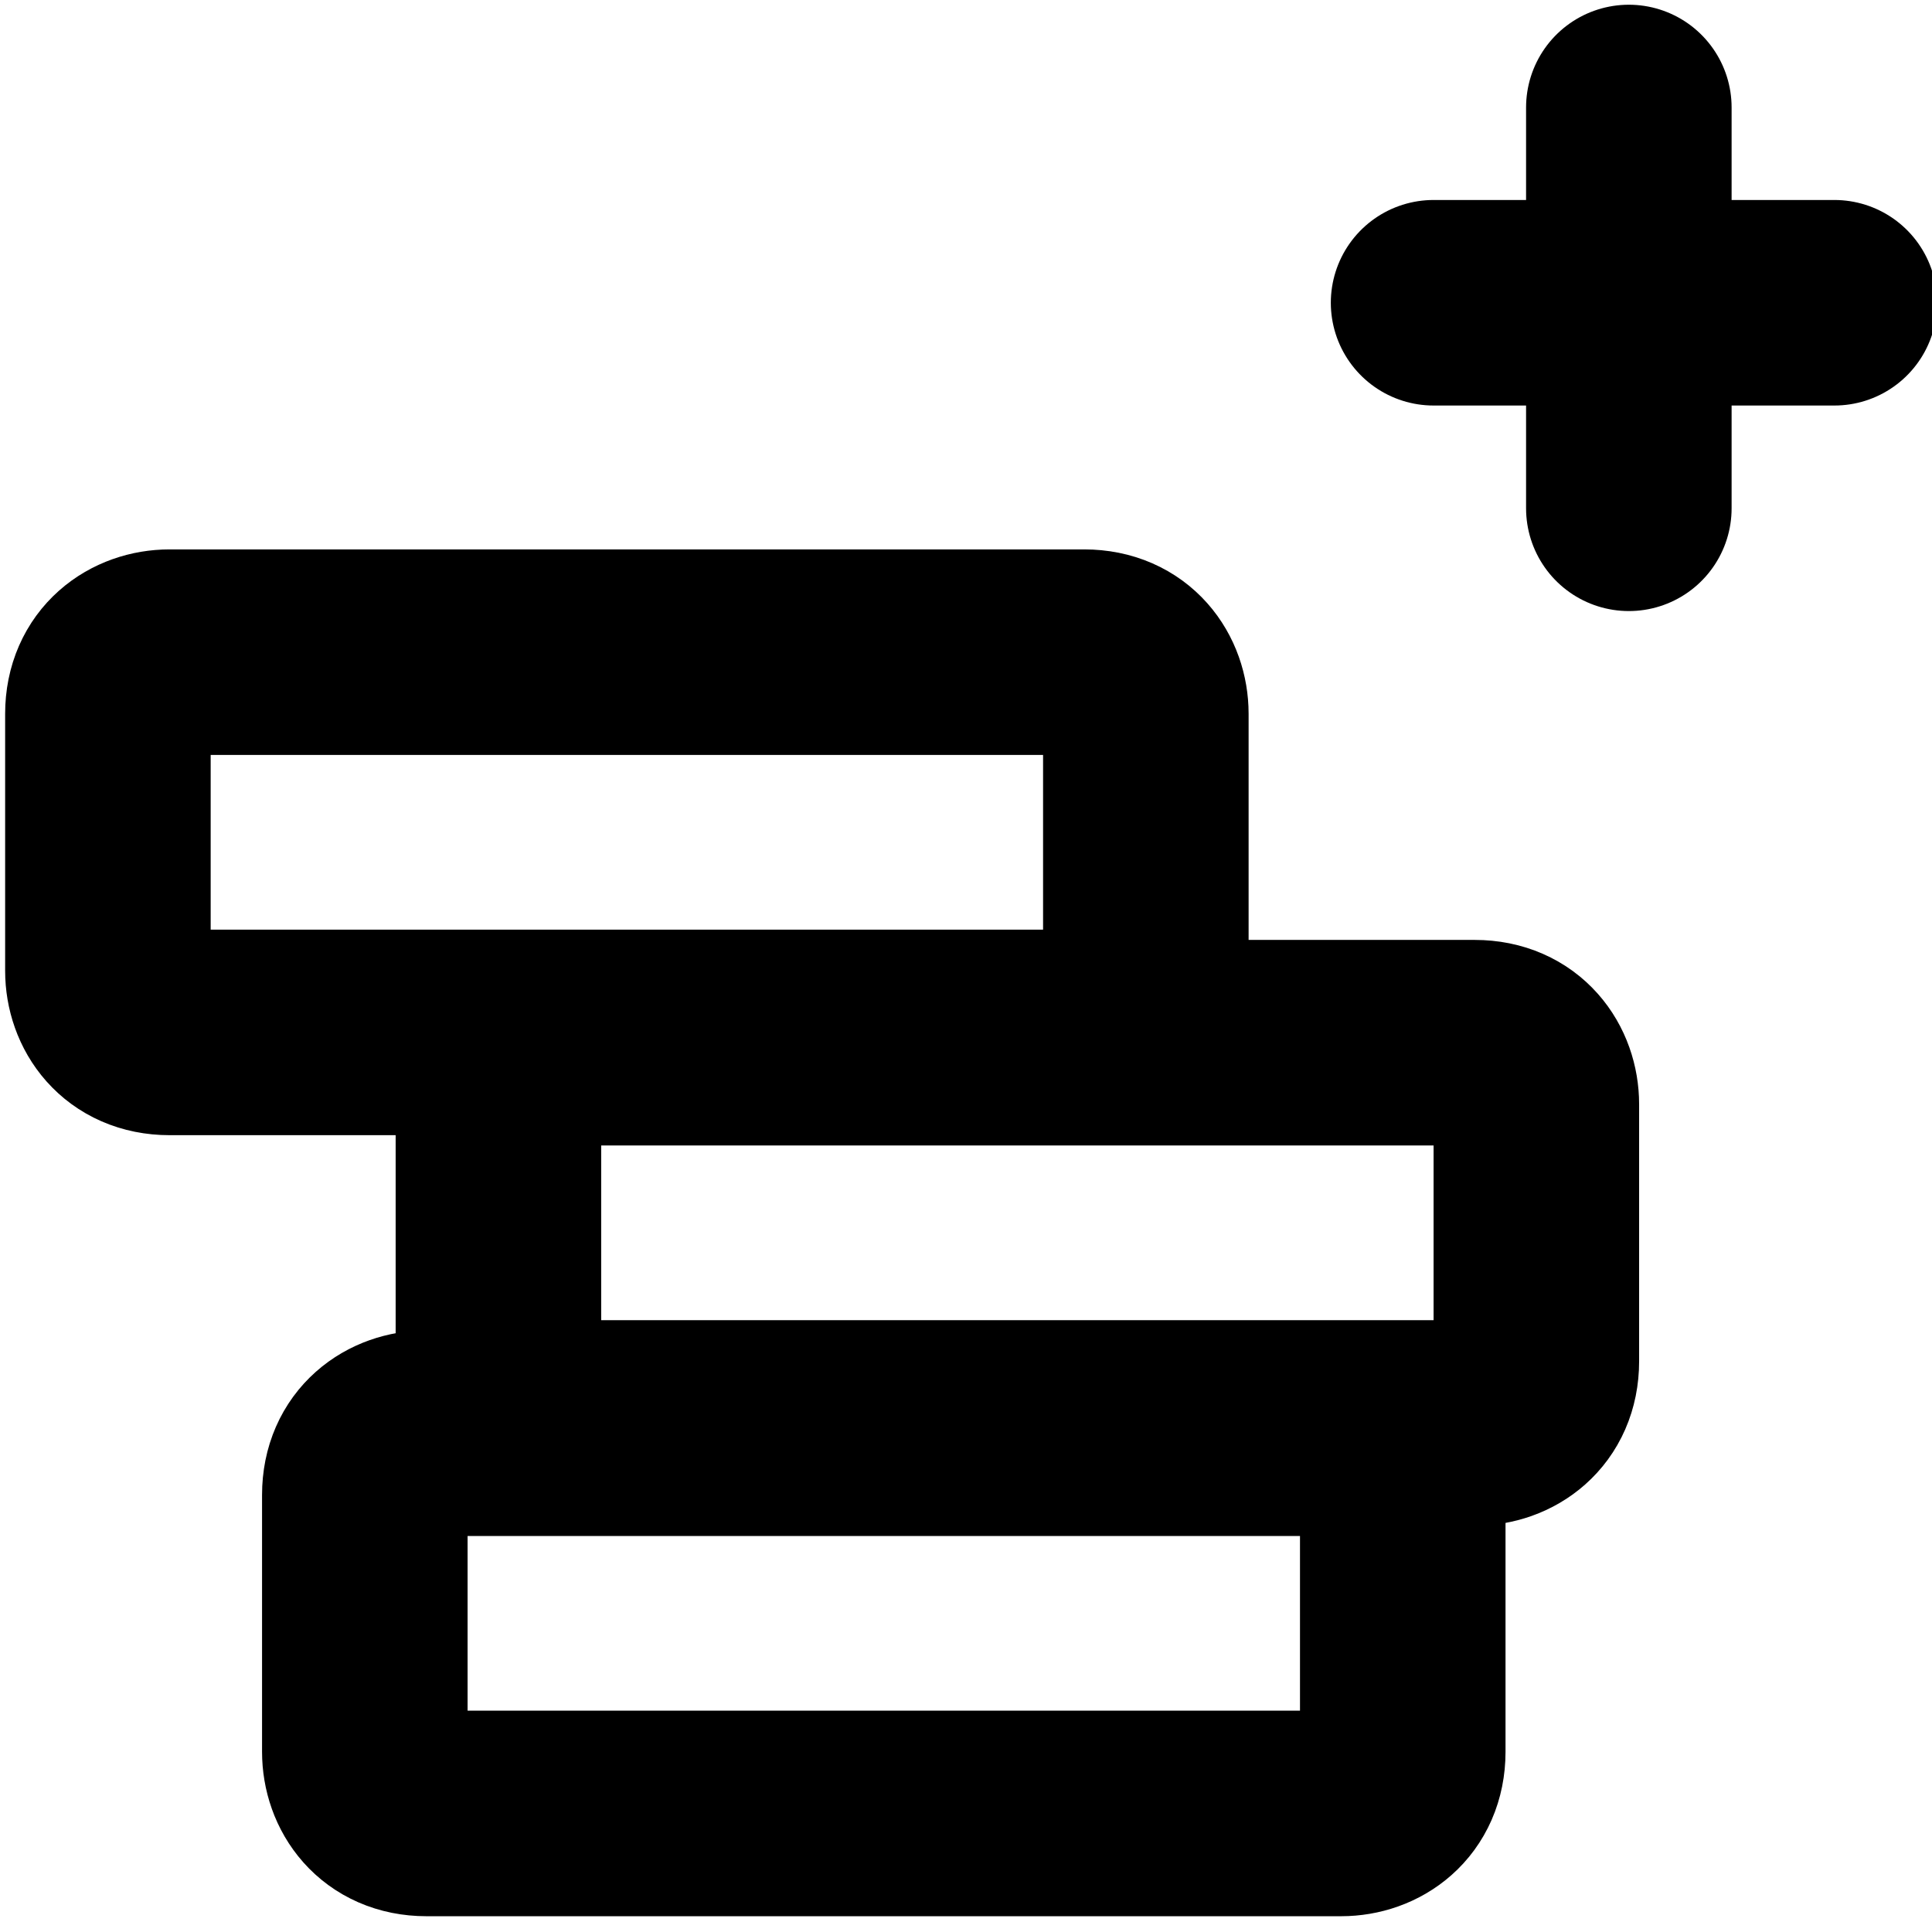
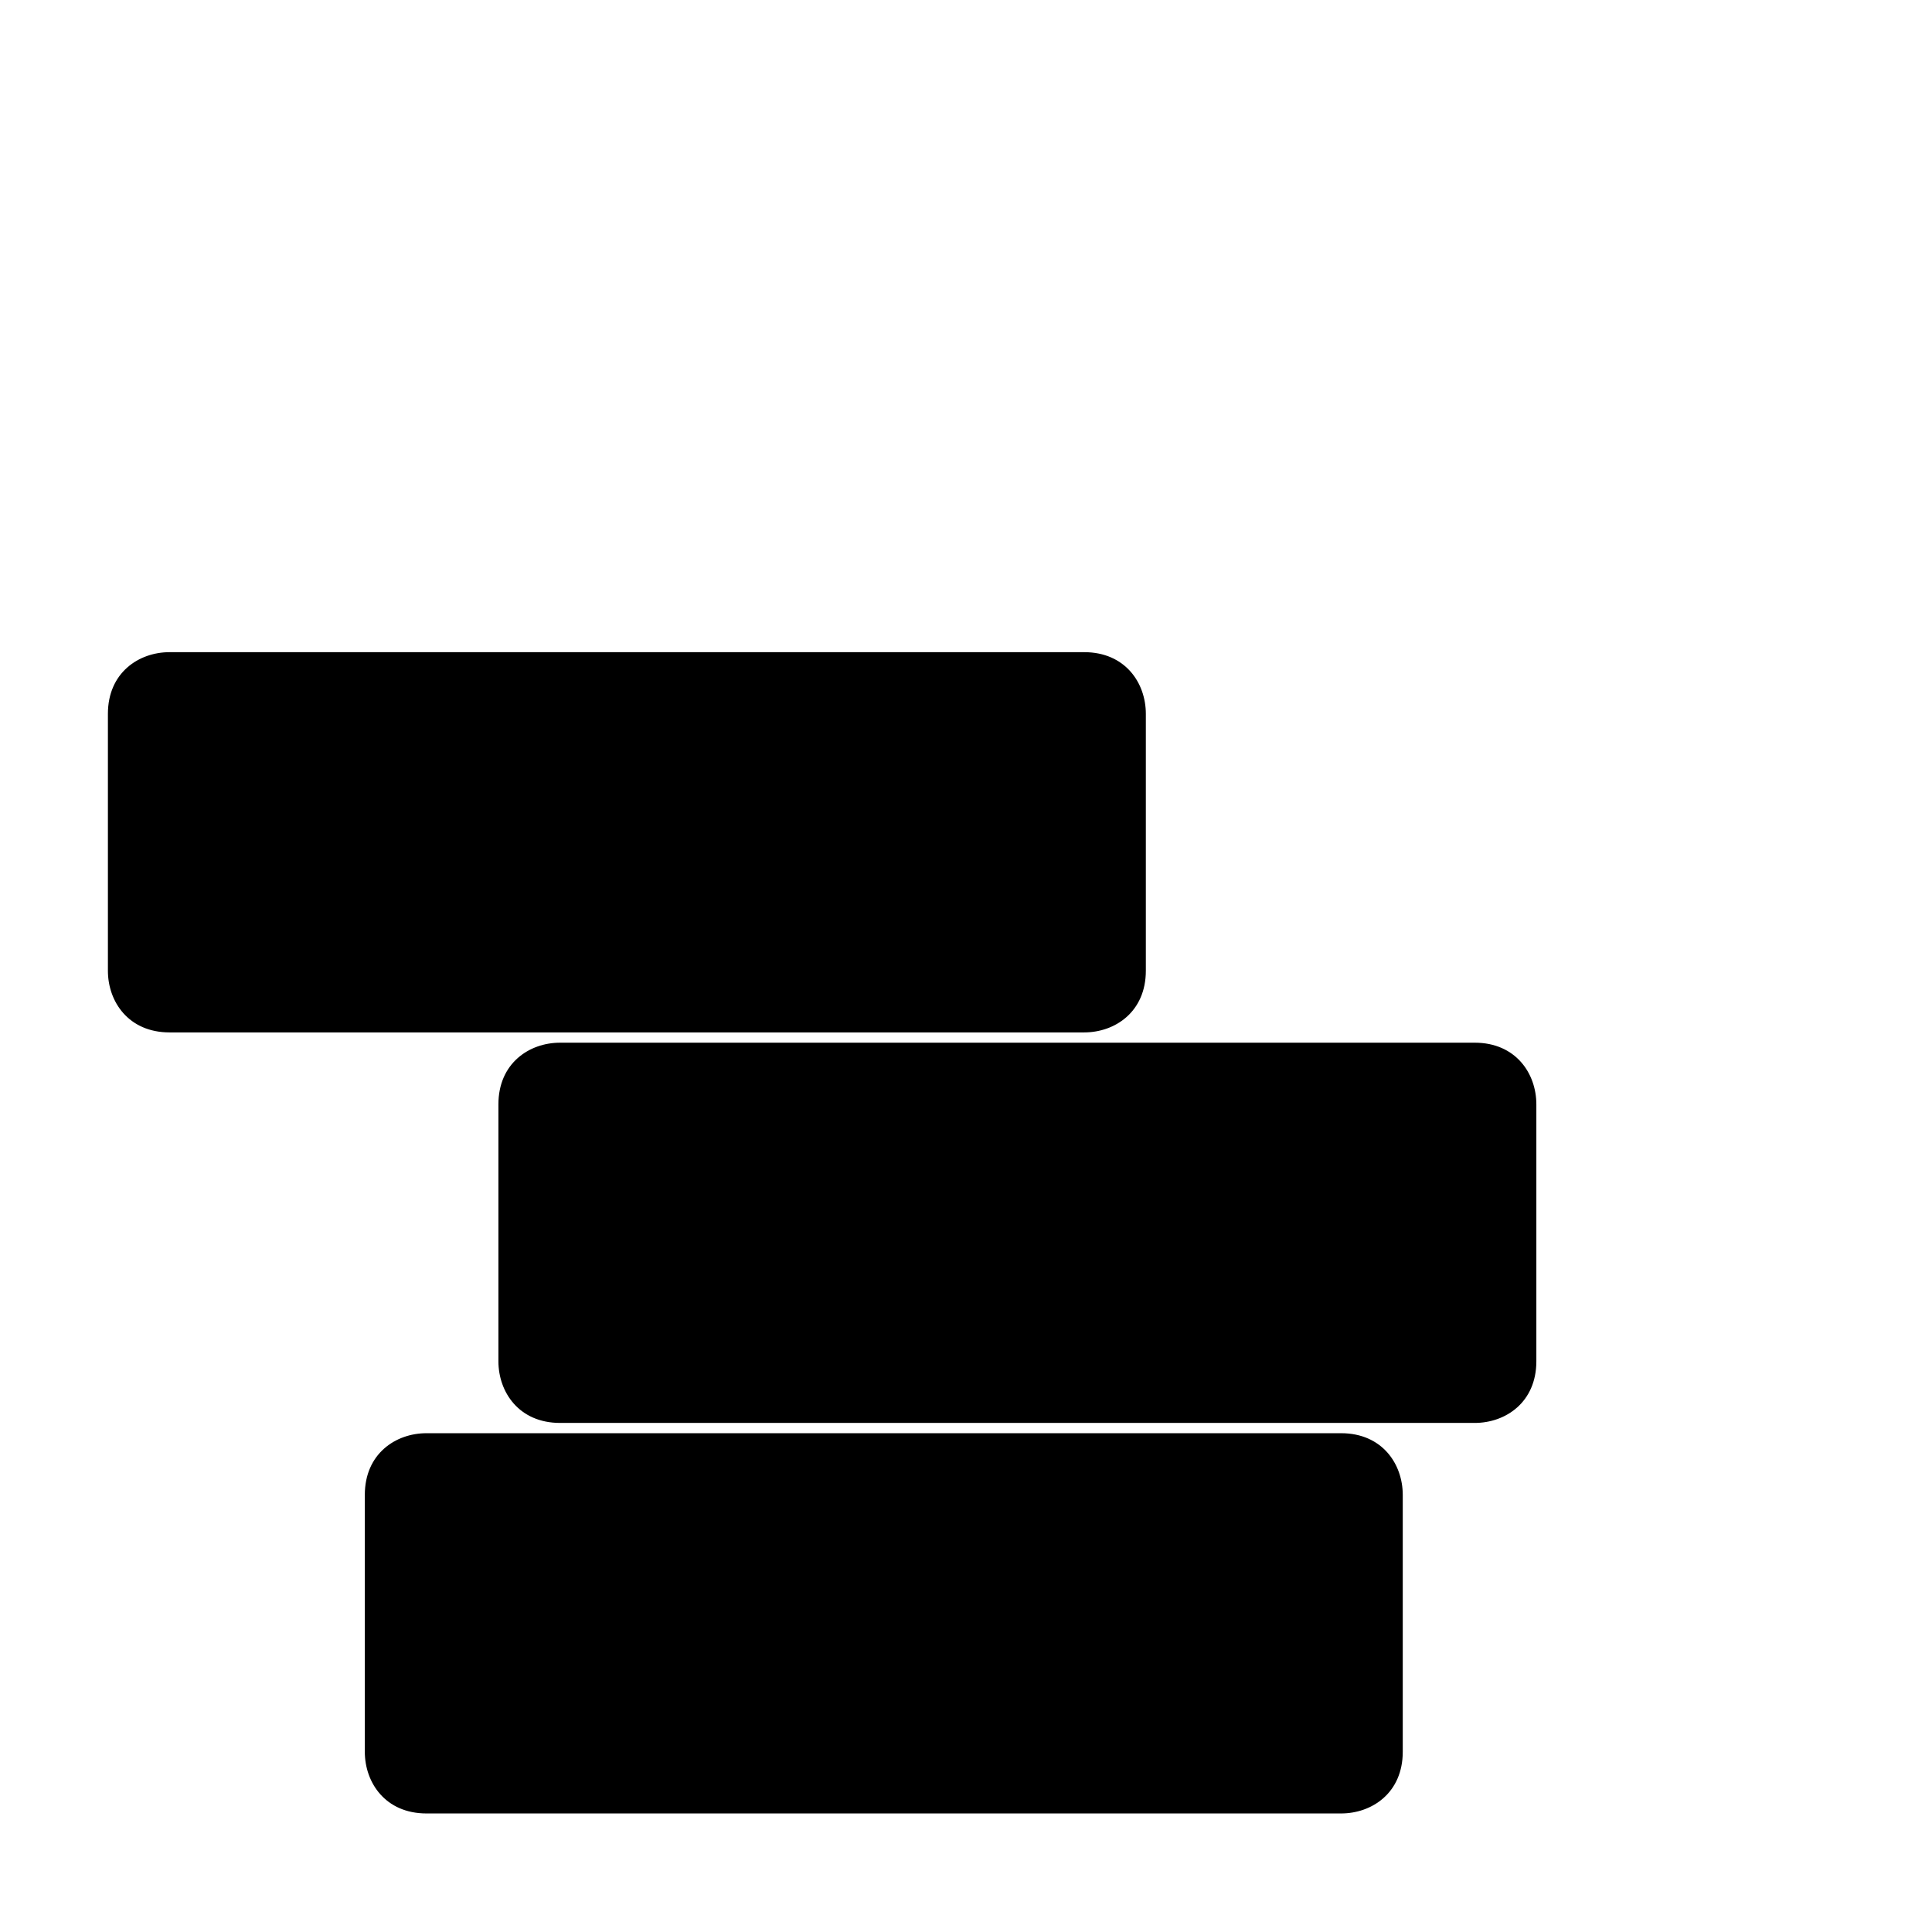
<svg xmlns="http://www.w3.org/2000/svg" version="1.1" id="Слой_1" x="0px" y="0px" viewBox="0 0 18.8 18.7" style="enable-background:new 0 0 18.8 18.7;" xml:space="preserve">
  <style type="text/css">
	.st0{fill:none;stroke:#000000;stroke-width:2;stroke-linecap:round;stroke-linejoin:round;}
</style>
  <g id="Сгруппировать_591" transform="translate(-534.75 -345.854)">
-     <path id="Rectangle-path_17" class="st0" d="M538.3,360.4c0-0.4,0.3-0.6,0.6-0.6l0,0h8.9c0.4,0,0.6,0.3,0.6,0.6l0,0v2.5   c0,0.4-0.3,0.6-0.6,0.6l0,0h-8.9c-0.4,0-0.6-0.3-0.6-0.6l0,0V360.4z" />
-     <path id="Rectangle-path_18" class="st0" d="M539.6,356.6c0-0.4,0.3-0.6,0.6-0.6l0,0h8.9c0.4,0,0.6,0.3,0.6,0.6l0,0v2.5   c0,0.4-0.3,0.6-0.6,0.6l0,0h-8.9c-0.4,0-0.6-0.3-0.6-0.6l0,0V356.6z" />
-     <path id="Rectangle-path_19" class="st0" d="M535.8,352.8c0-0.4,0.3-0.6,0.6-0.6l0,0h8.9c0.4,0,0.6,0.3,0.6,0.6l0,0v2.5   c0,0.4-0.3,0.6-0.6,0.6l0,0h-8.9c-0.4,0-0.6-0.3-0.6-0.6l0,0V352.8z" />
-     <path id="Shape_127" class="st0" d="M550.6,346.9v3.9" />
-     <path id="Shape_128" class="st0" d="M548.7,348.8h3.9" />
+     <path id="Rectangle-path_17" fill="current" stroke="current" stroke-width="2" stroke-linecap="round" stroke-linejoin="round" d="M538.3,360.4c0-0.4,0.3-0.6,0.6-0.6l0,0h8.9c0.4,0,0.6,0.3,0.6,0.6l0,0v2.5   c0,0.4-0.3,0.6-0.6,0.6l0,0h-8.9c-0.4,0-0.6-0.3-0.6-0.6l0,0V360.4z" />
+     <path id="Rectangle-path_18" fill="current" stroke="current" stroke-width="2" stroke-linecap="round" stroke-linejoin="round" d="M539.6,356.6c0-0.4,0.3-0.6,0.6-0.6l0,0h8.9c0.4,0,0.6,0.3,0.6,0.6l0,0v2.5   c0,0.4-0.3,0.6-0.6,0.6l0,0h-8.9c-0.4,0-0.6-0.3-0.6-0.6l0,0V356.6z" />
+     <path id="Rectangle-path_19" fill="current" stroke="current" stroke-width="2" stroke-linecap="round" stroke-linejoin="round" d="M535.8,352.8c0-0.4,0.3-0.6,0.6-0.6l0,0h8.9c0.4,0,0.6,0.3,0.6,0.6l0,0v2.5   c0,0.4-0.3,0.6-0.6,0.6l0,0h-8.9c-0.4,0-0.6-0.3-0.6-0.6l0,0V352.8z" />
+     <path id="Shape_127" fill="current" stroke="current" stroke-width="2" stroke-linecap="round" stroke-linejoin="round" d="M550.6,346.9v3.9" />
+     <path id="Shape_128" fill="current" stroke="current" stroke-width="2" stroke-linecap="round" stroke-linejoin="round" d="M548.7,348.8h3.9" />
  </g>
</svg>
